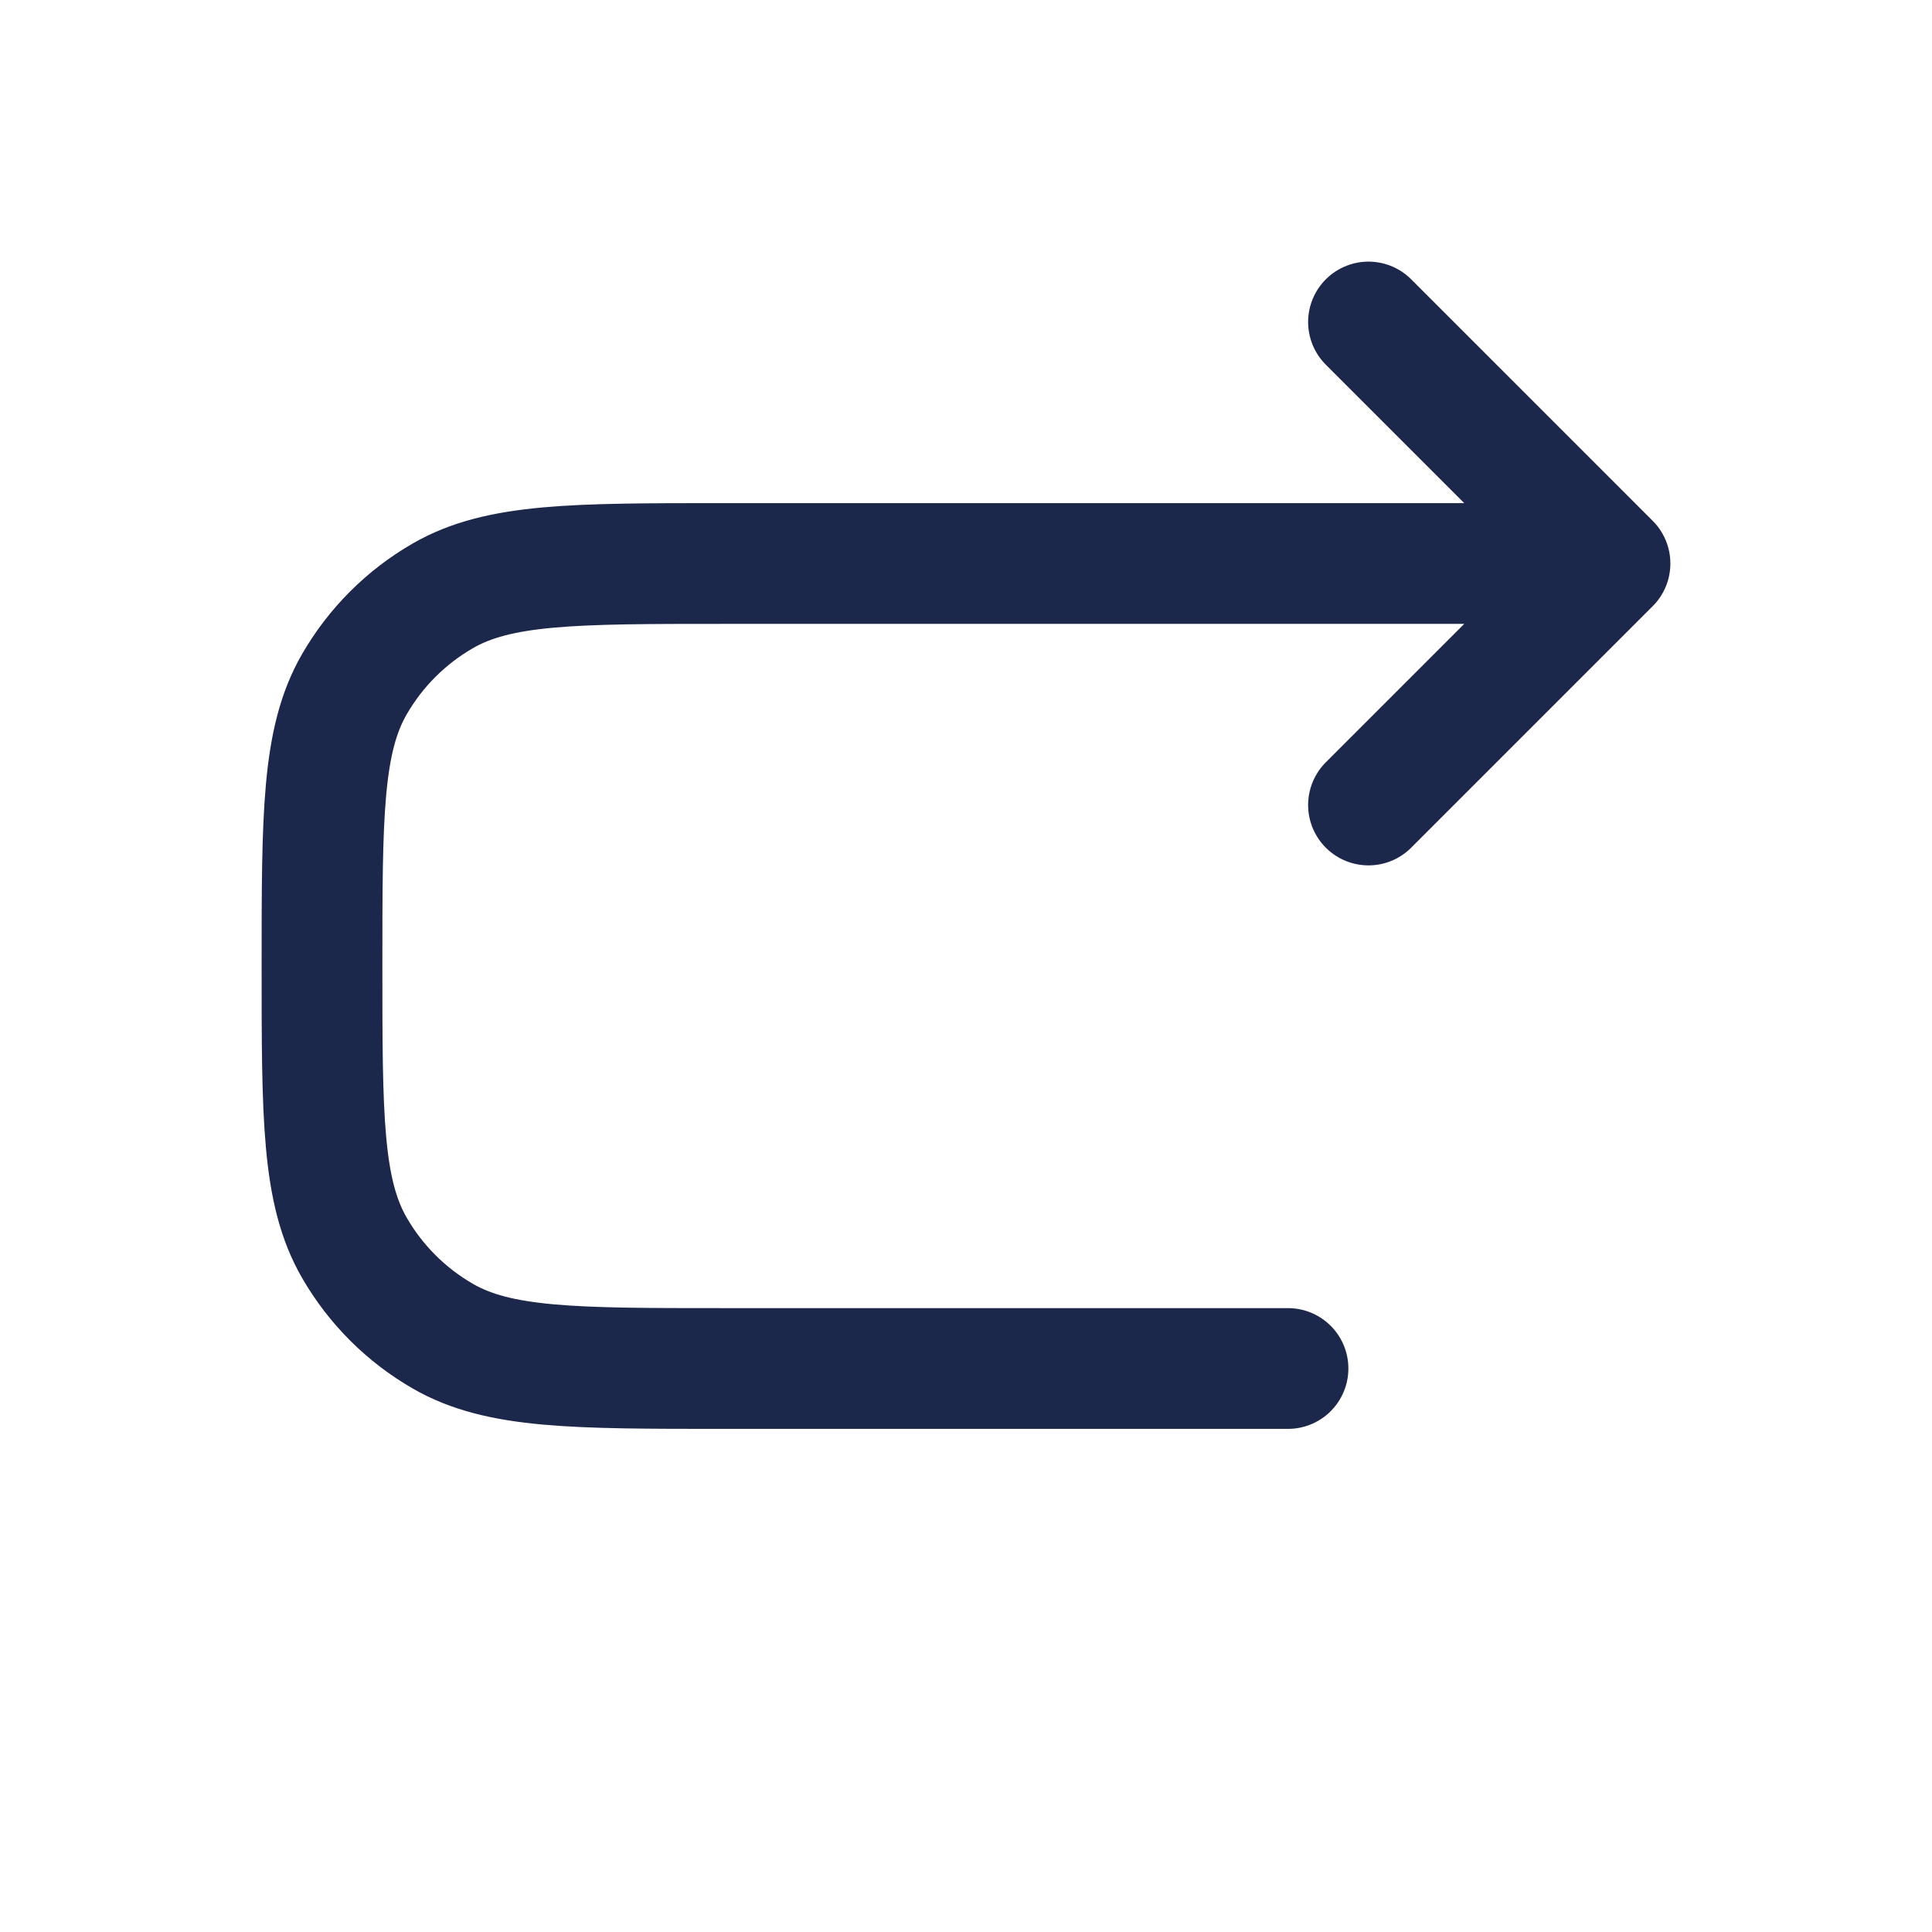
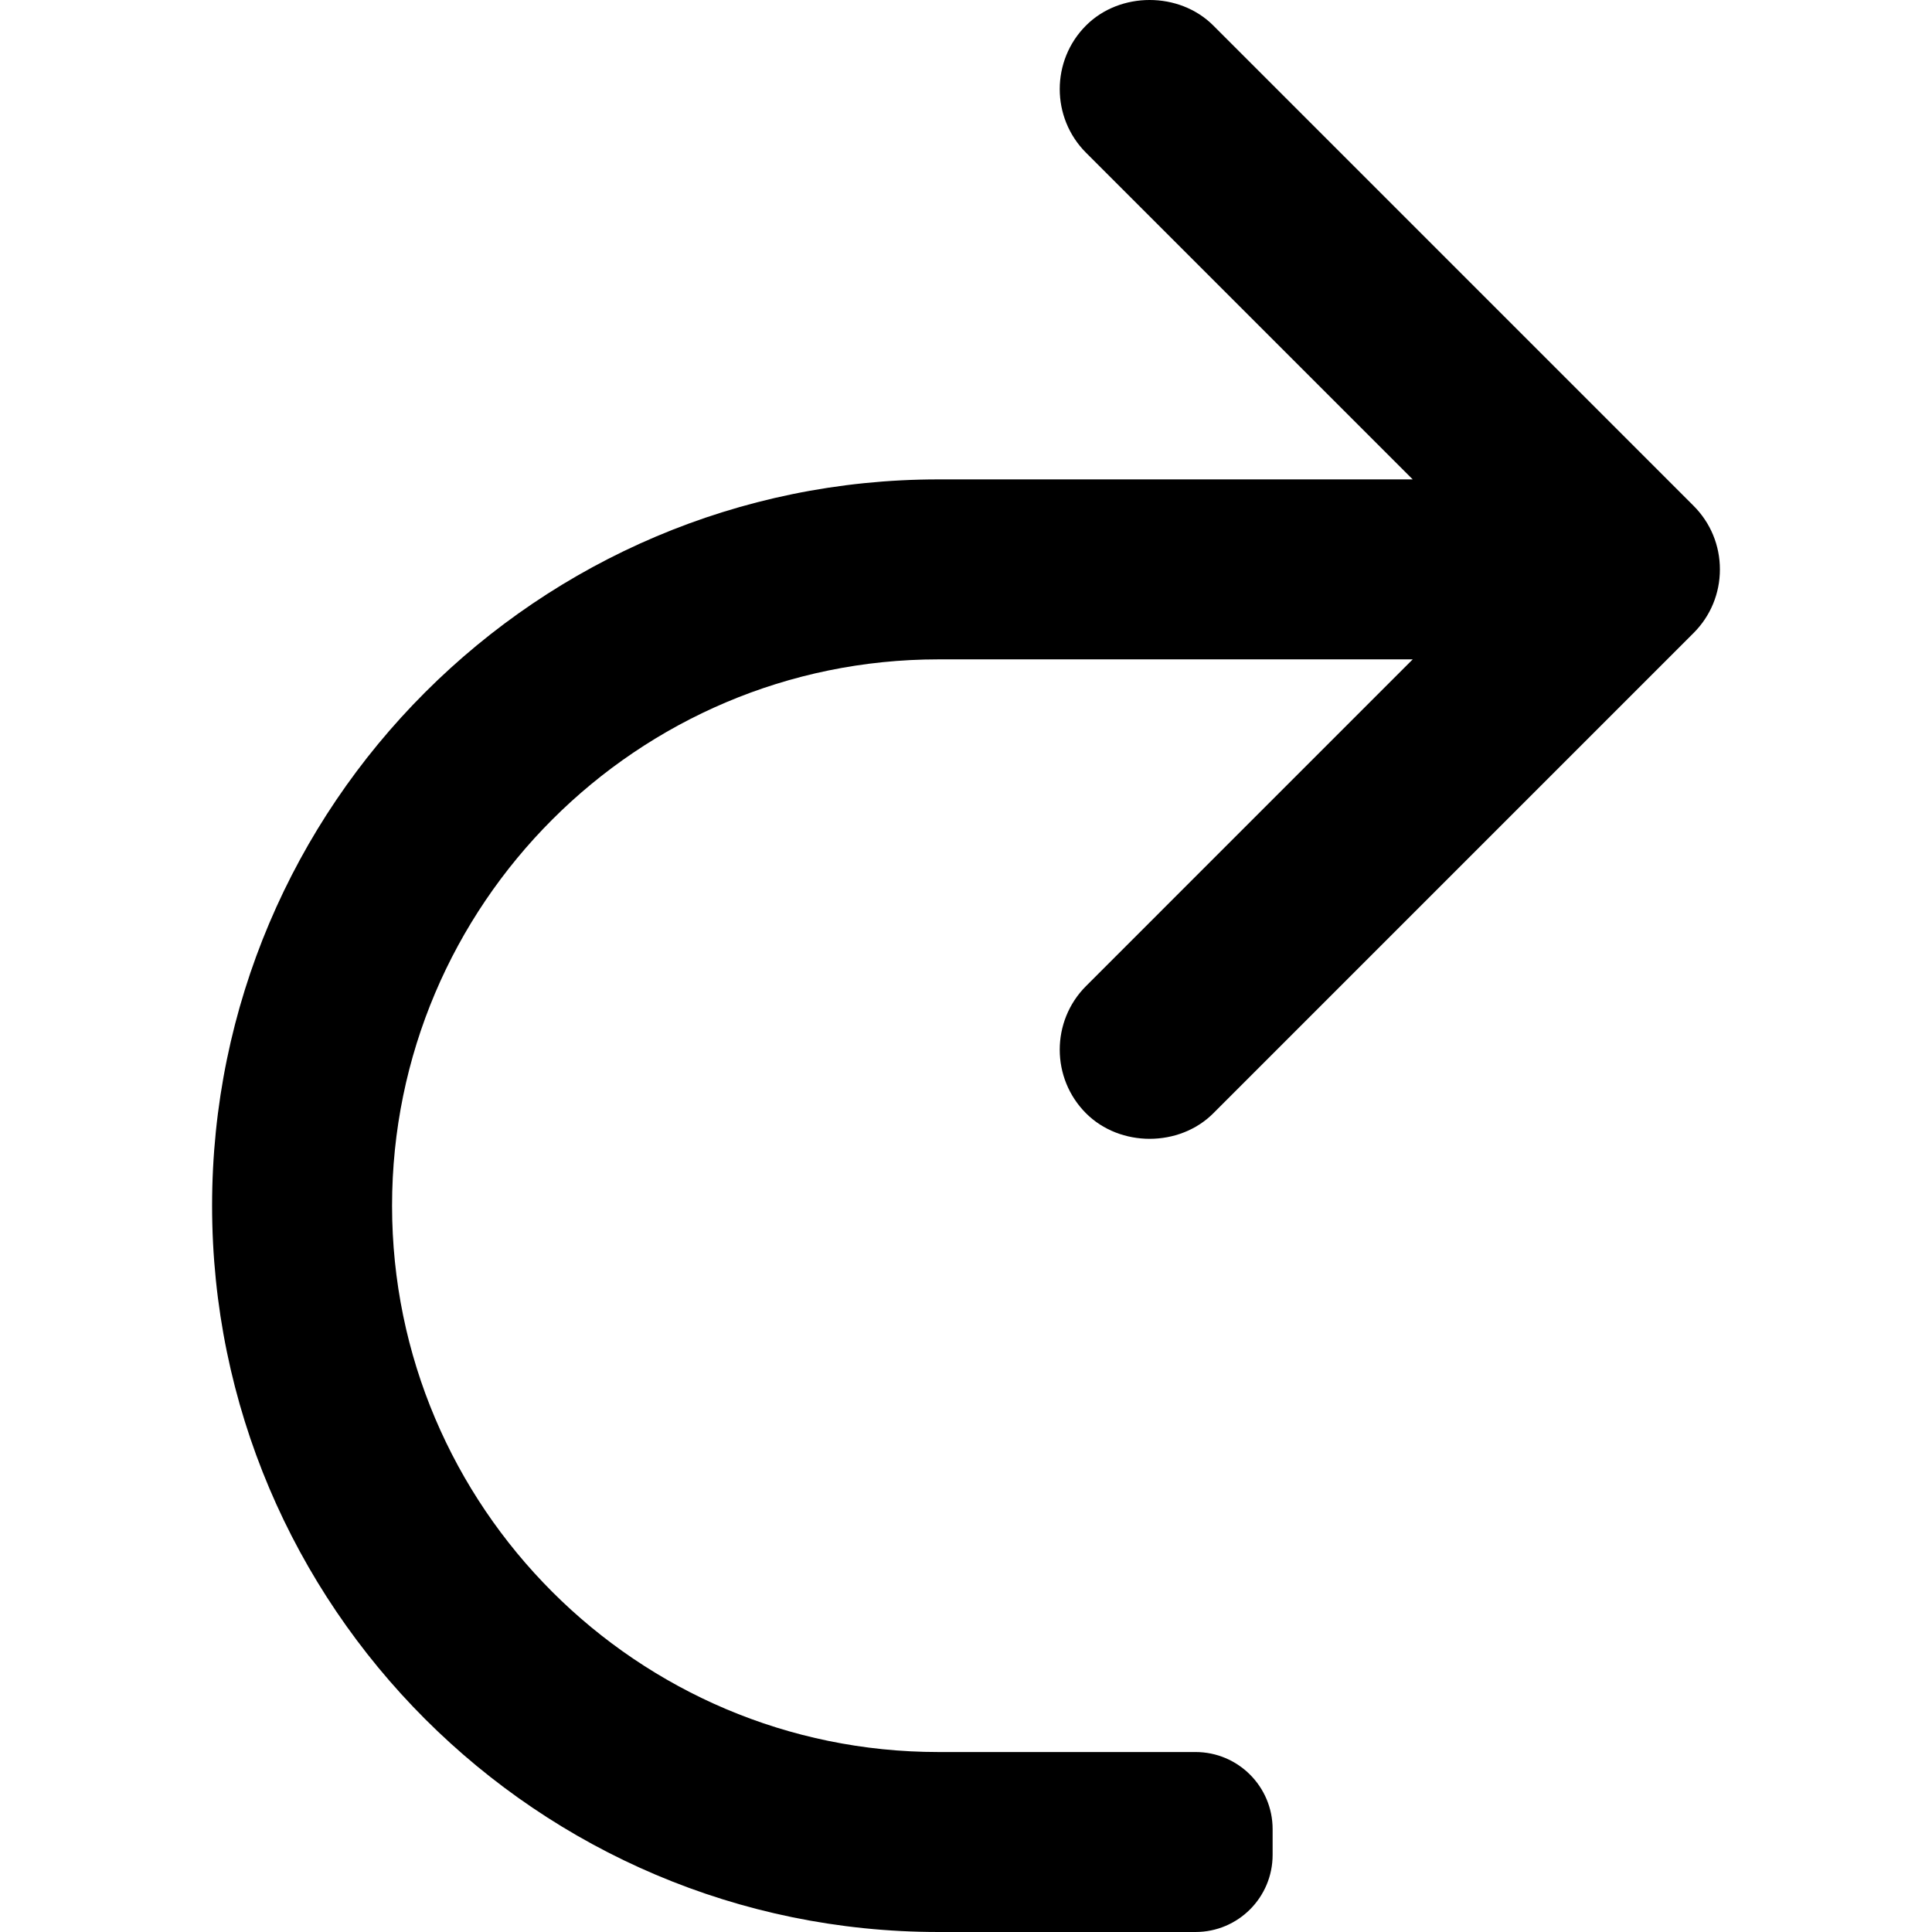
- <svg xmlns="http://www.w3.org/2000/svg" width="800px" height="800px" viewBox="0 0 24 24" fill="none">
-   <path d="M20 7H9C7.131 7 6.196 7 5.5 7.402C5.044 7.665 4.665 8.044 4.402 8.5C4 9.196 4 10.131 4 12C4 13.869 4 14.804 4.402 15.5C4.665 15.956 5.044 16.335 5.5 16.598C6.196 17 7.131 17 9 17H16M20 7L17 4M20 7L17 10" stroke="#1C274C" stroke-width="1.5" stroke-linecap="round" stroke-linejoin="round" />
+ <svg xmlns="http://www.w3.org/2000/svg" fill="#000000" version="1.1" id="Capa_1" width="800px" height="800px" viewBox="0 0 454.833 454.833" xml:space="preserve">
+   <g>
+     <path d="M220.917,112.86h111.666l-76.91-76.905c-8.252-8.254-8.252-21.698,0-29.953c7.991-8.003,21.958-8.003,29.955,0   l113.067,113.07c4.001,3.999,6.206,9.321,6.206,14.978c0,5.66-2.205,10.982-6.206,14.981L285.634,262.095   c-7.997,8.003-21.946,8.015-29.961,0c-8.252-8.257-8.252-21.698,0-29.956l76.91-76.911H220.917   c-70.917,0-128.618,57.701-128.618,128.618c0,70.923,57.701,128.618,128.618,128.618h60.526c10.03,0,18.158,8.133,18.158,18.158   v6.053c0,10.03-8.128,18.157-18.158,18.157h-60.526c-94.279,0-170.986-76.704-170.986-170.986   C49.931,189.567,126.638,112.86,220.917,112.86z" />
+   </g>
</svg>
